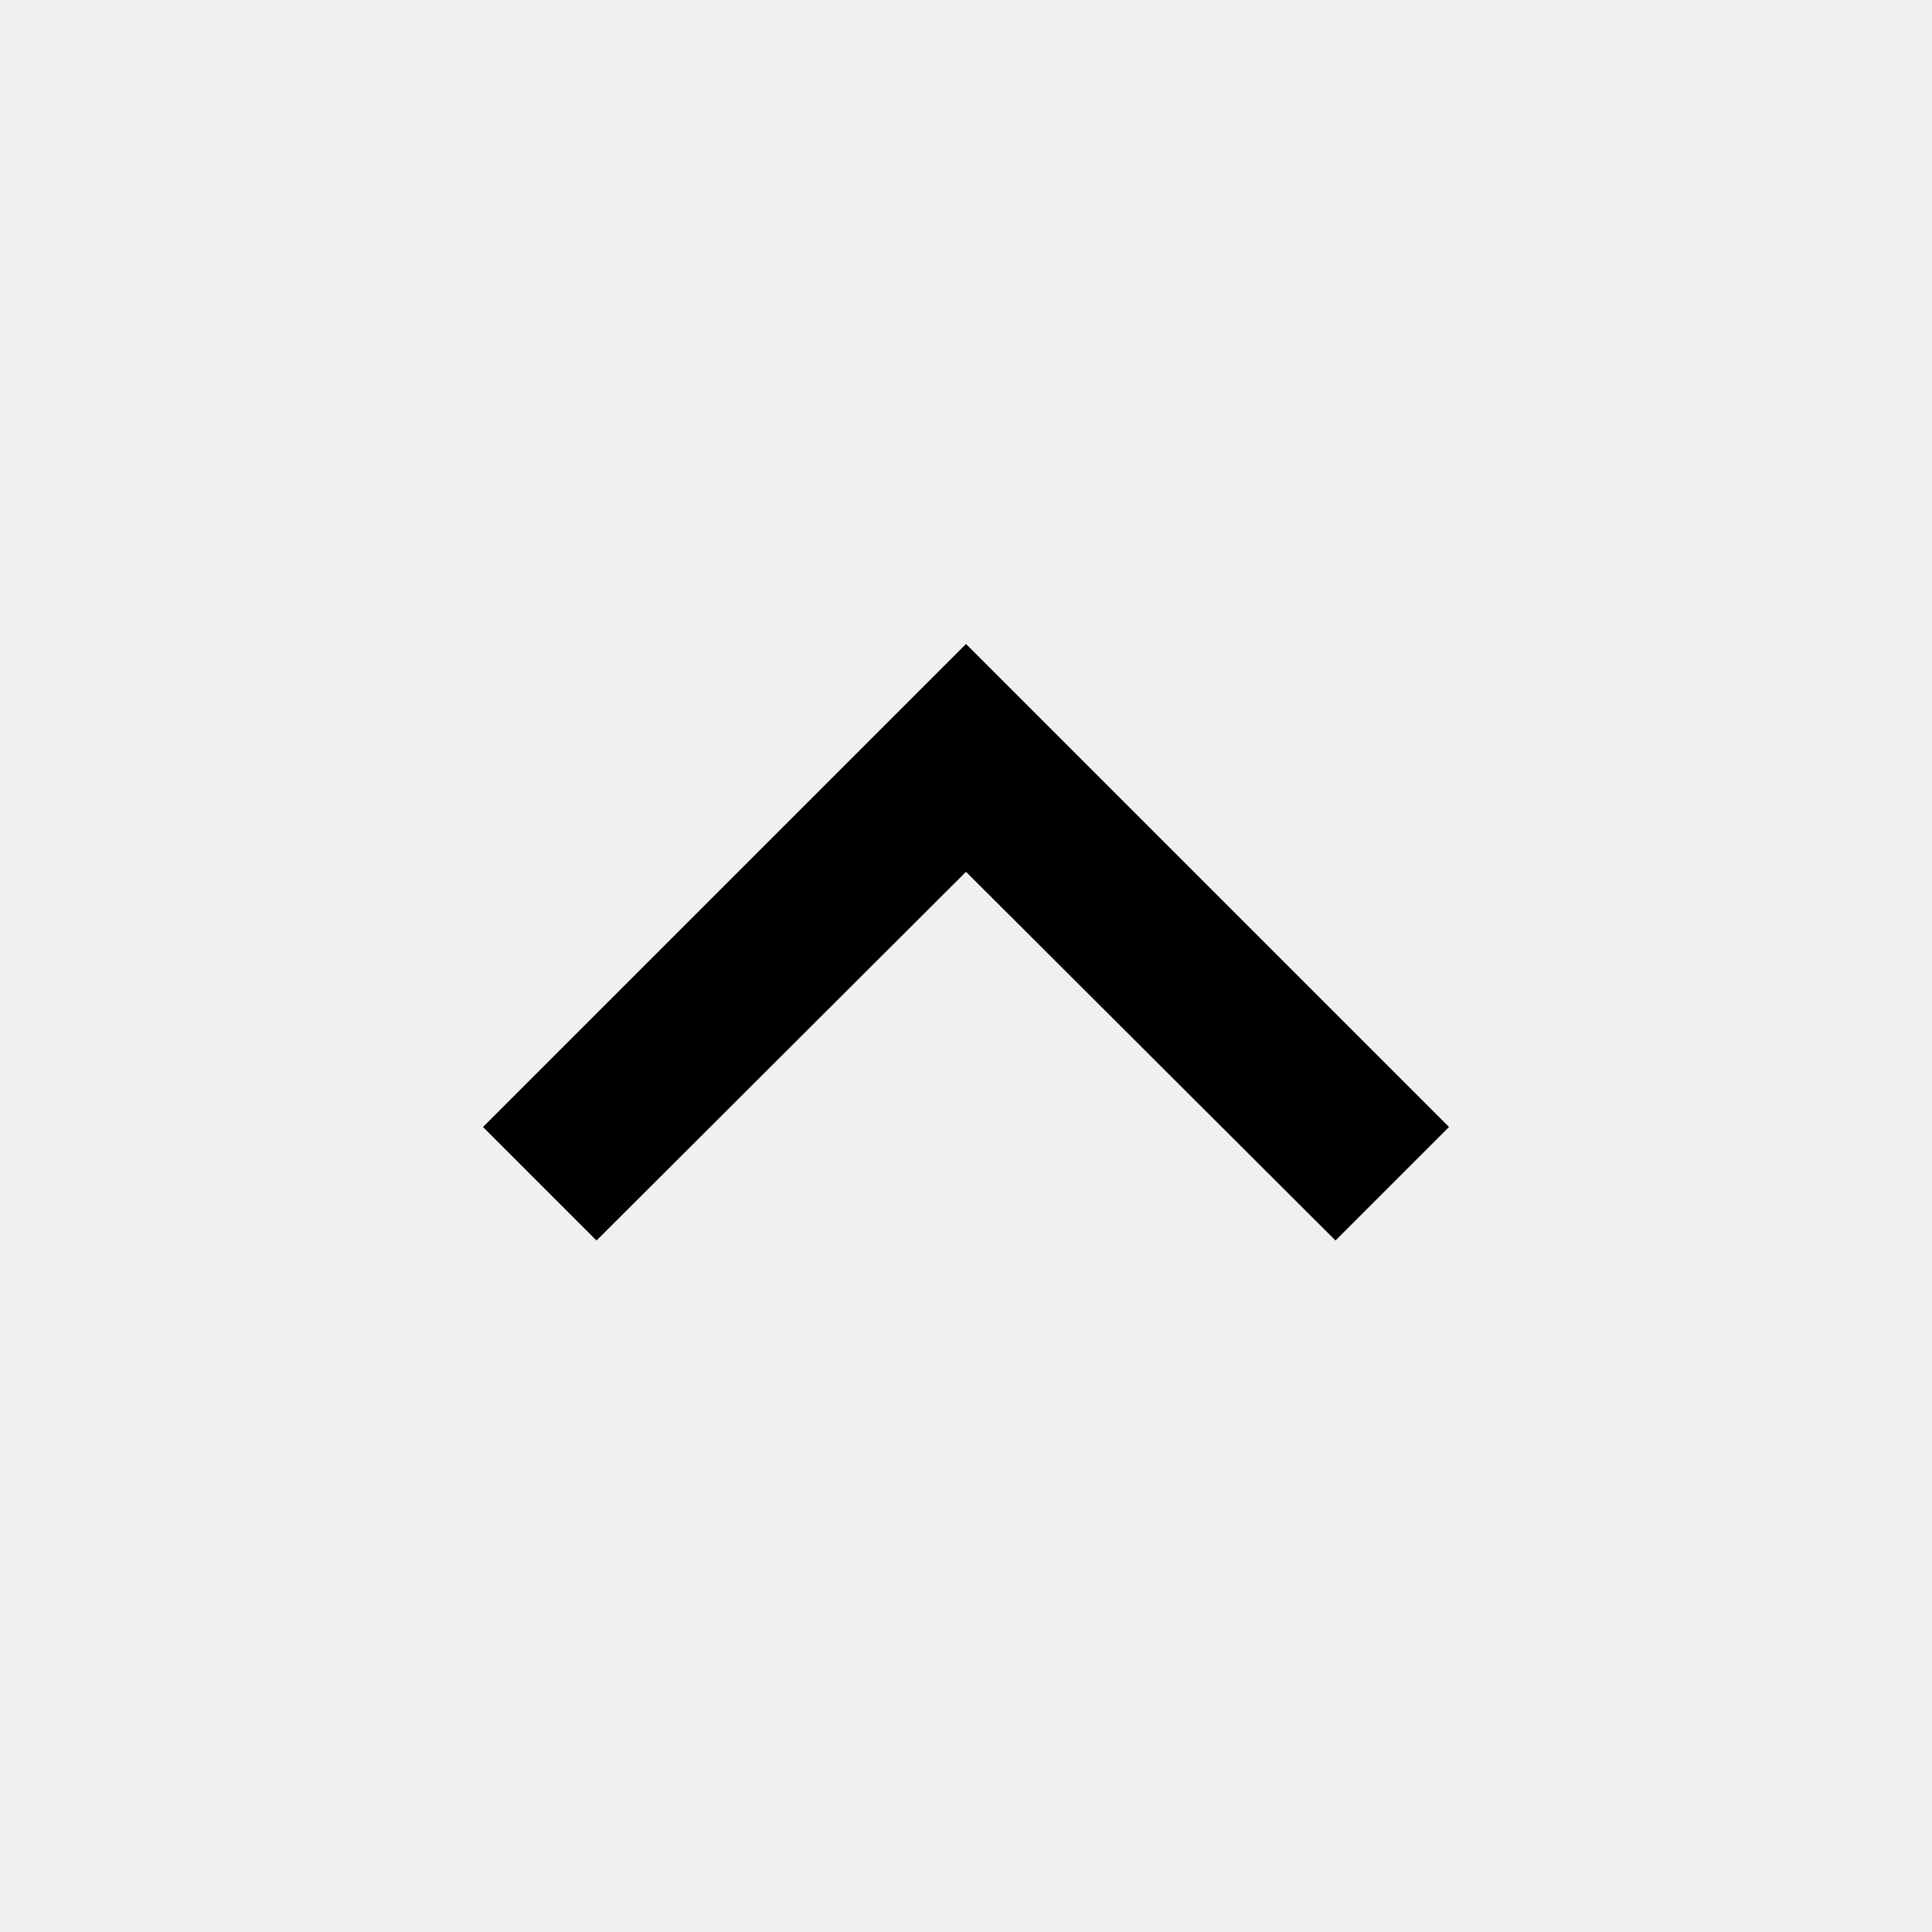
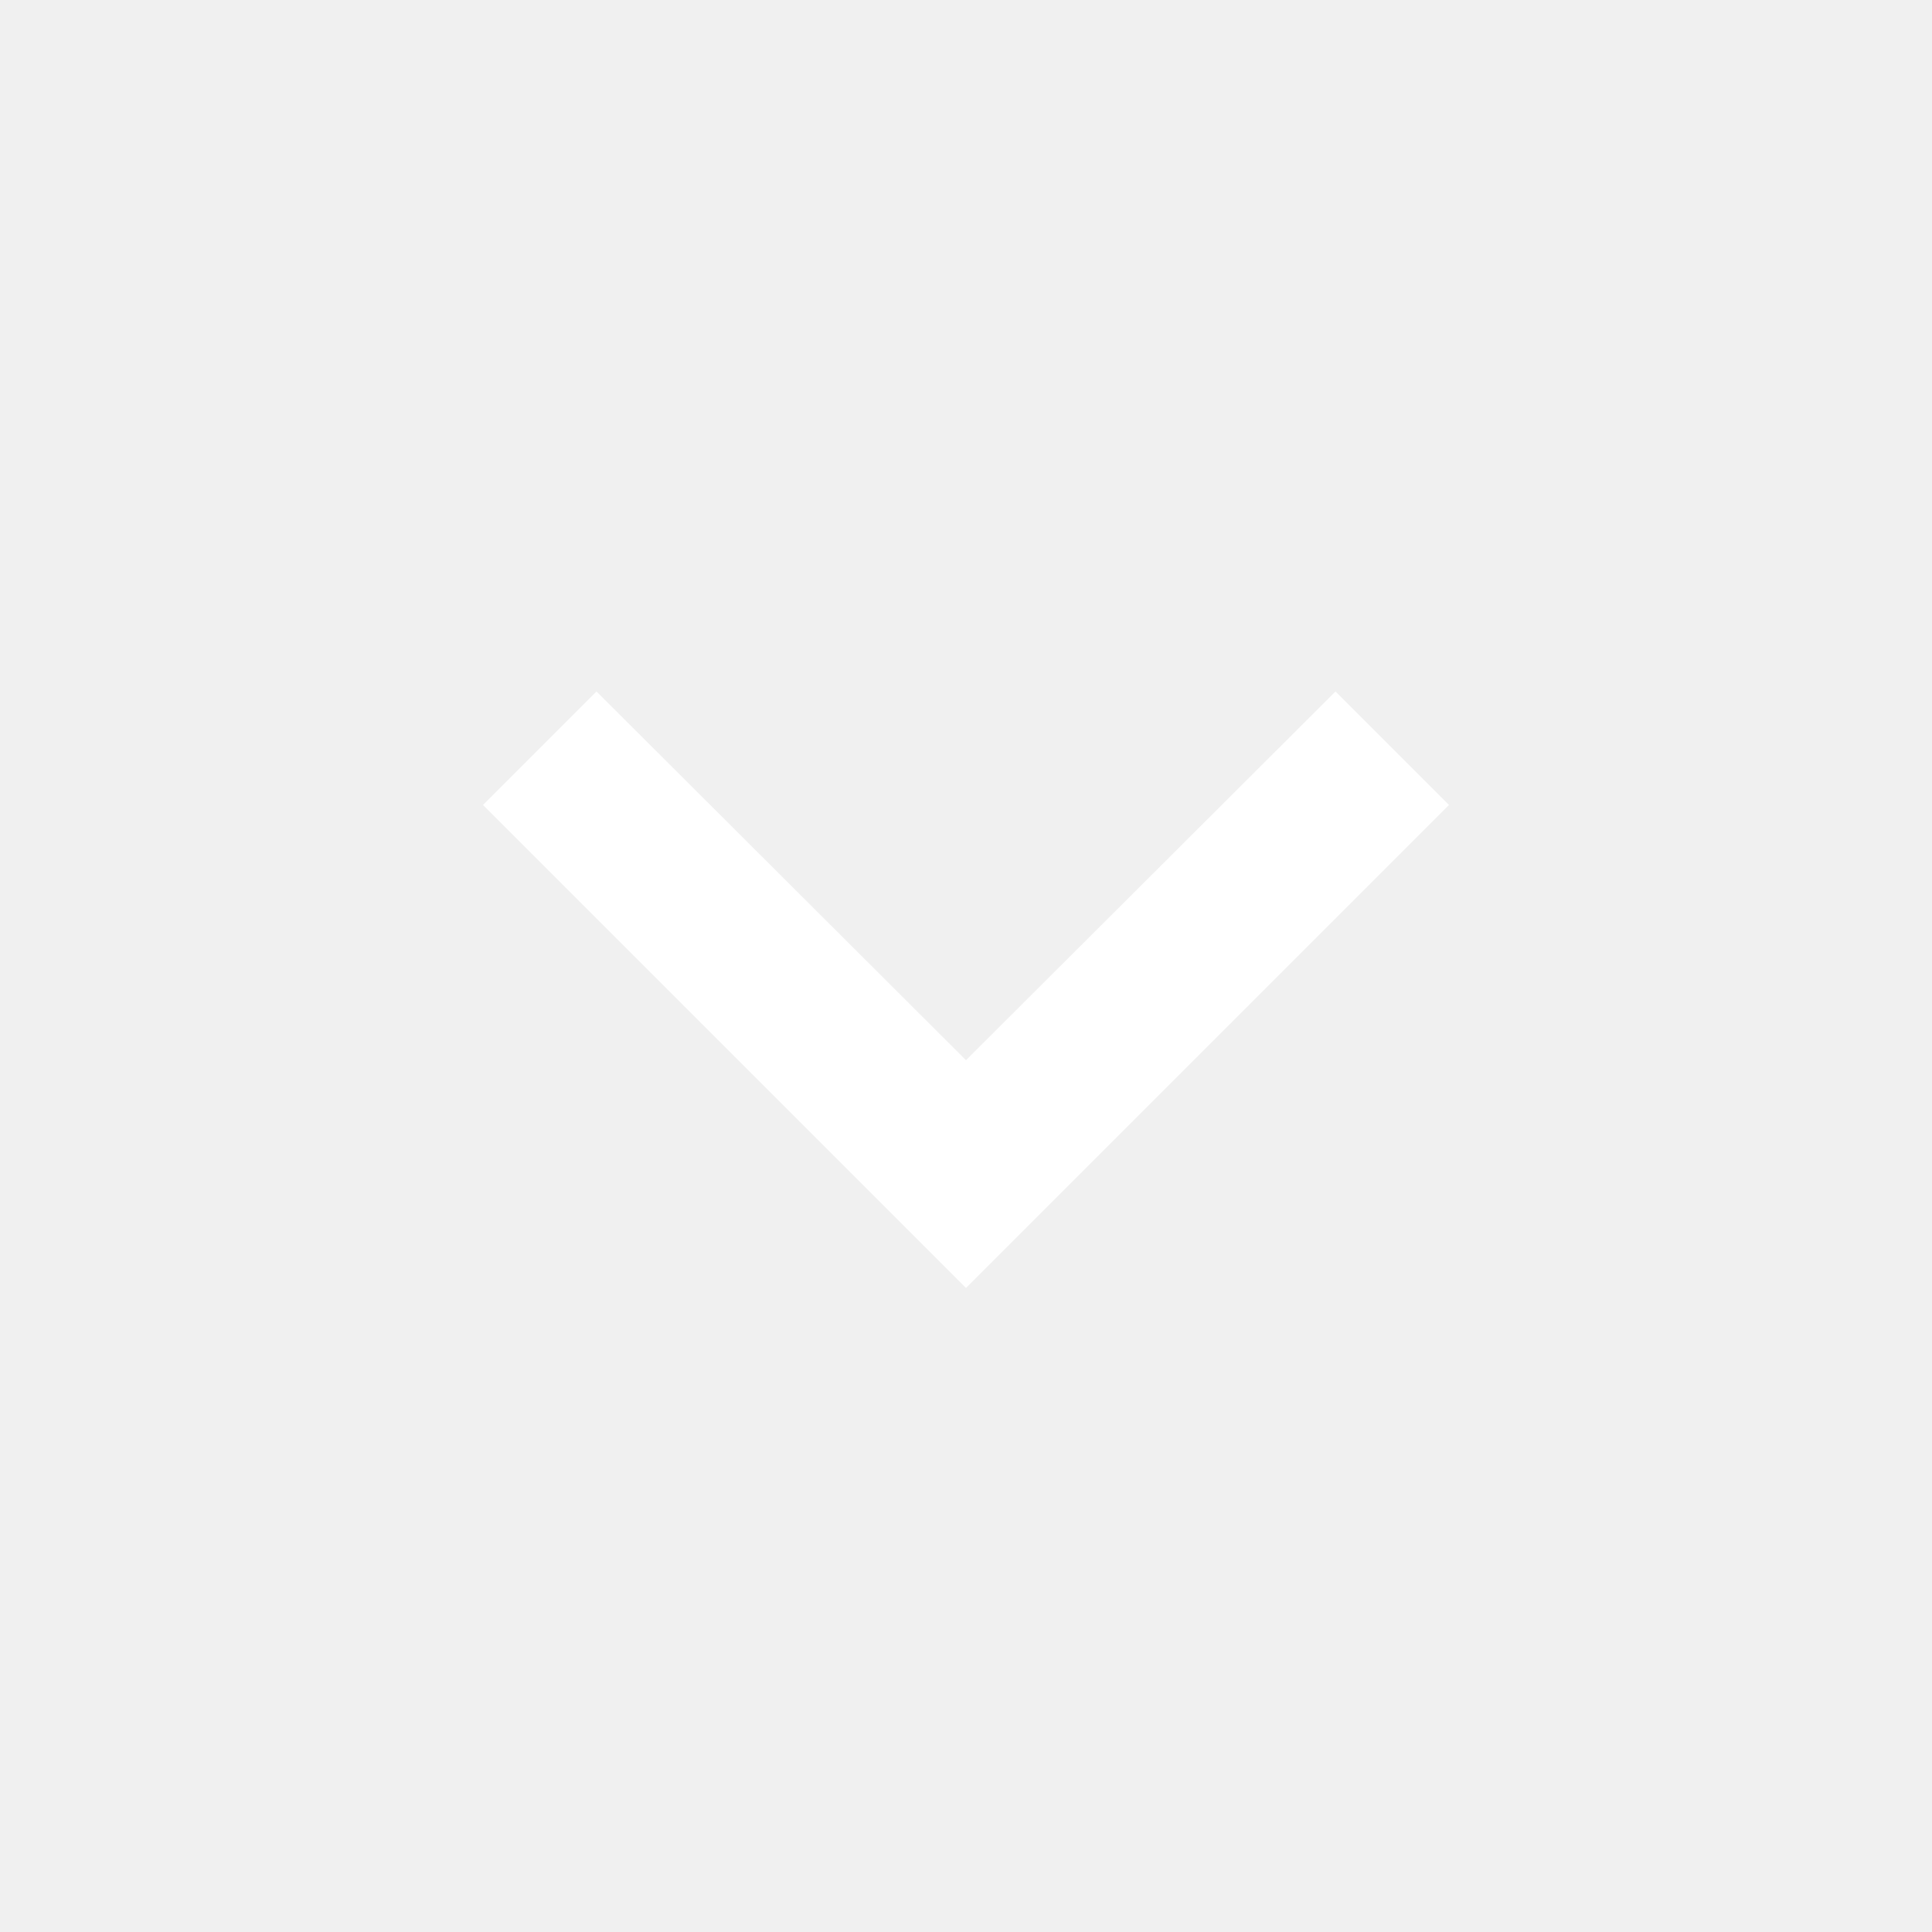
- <svg xmlns="http://www.w3.org/2000/svg" height="24px" viewBox="0 0 24 24" width="24px" fill="#000000">
-   <path d="M0 0h24v24H0V0z" fill="none" />
-   <path d="M12 8l-6 6 1.41 1.41L12 10.83l4.59 4.58L18 14l-6-6z" />
+ <svg xmlns="http://www.w3.org/2000/svg" height="24px" viewBox="0 0 24 24" width="24px" fill="#FFFFFF">
+   <path d="M24 24H0V0h24v24z" fill="none" opacity=".87" />
+   <path d="M16.59 8.59L12 13.17 7.41 8.59 6 10l6 6 6-6-1.41-1.41z" />
</svg>
